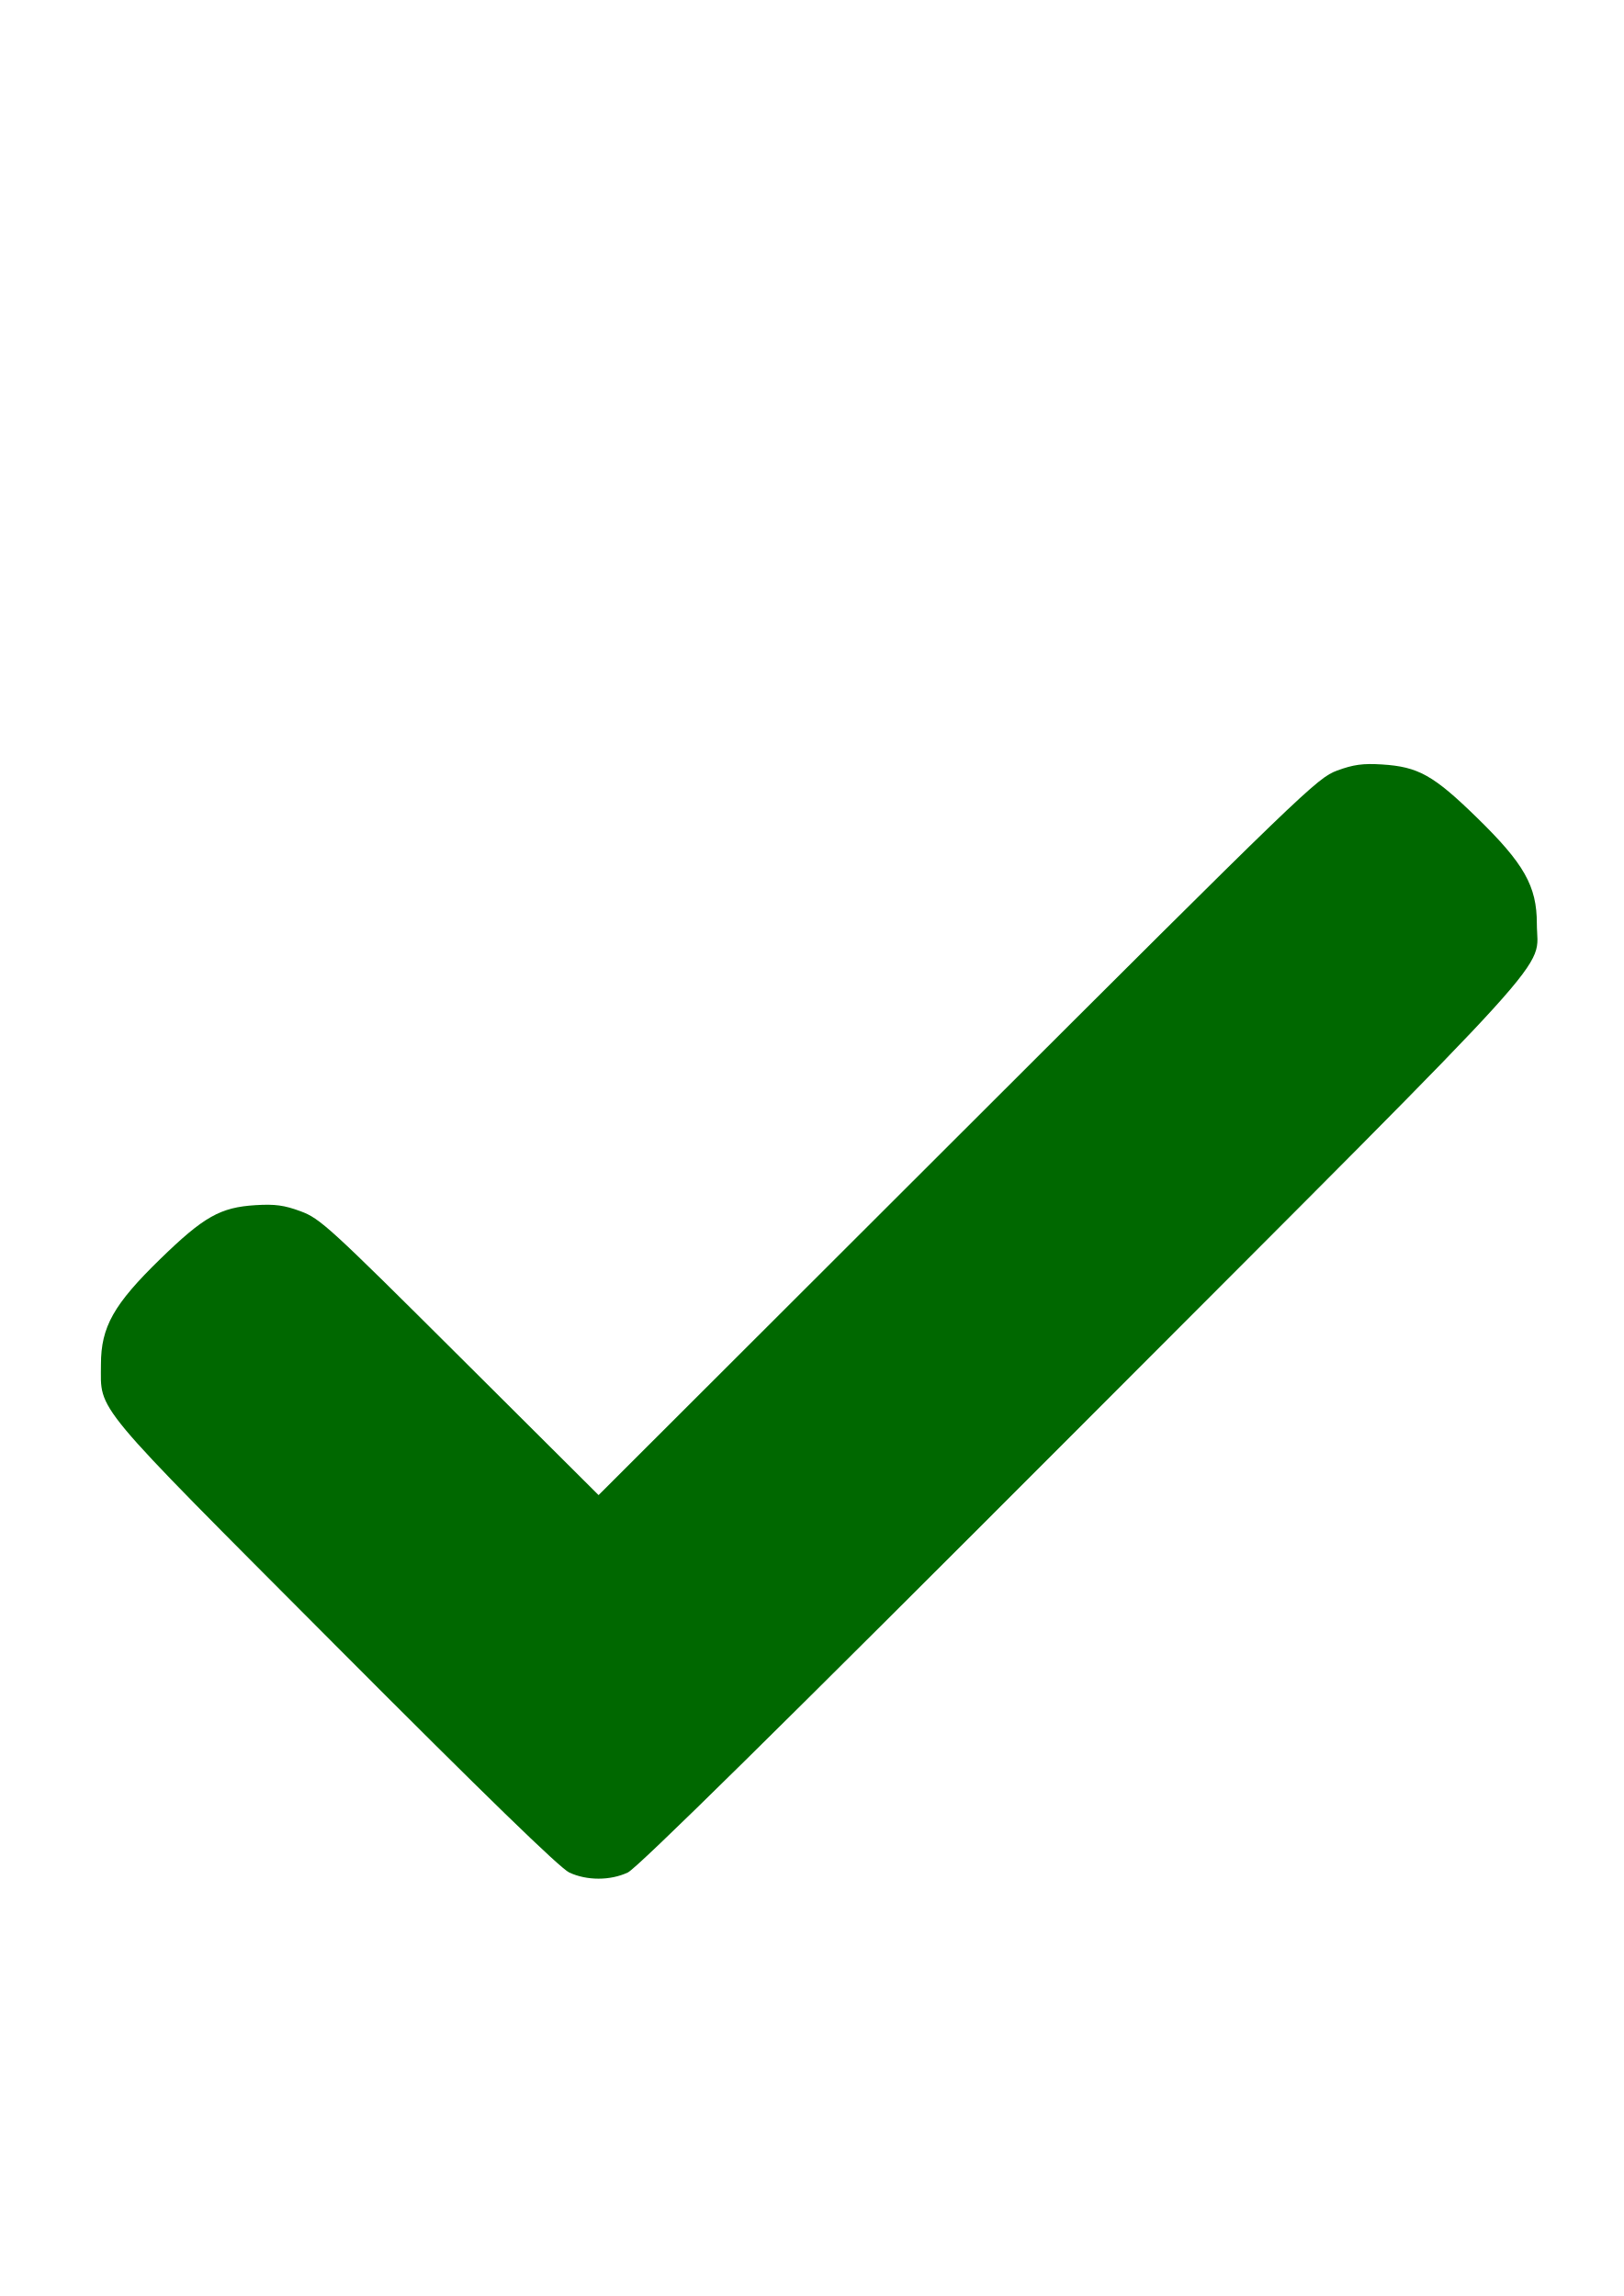
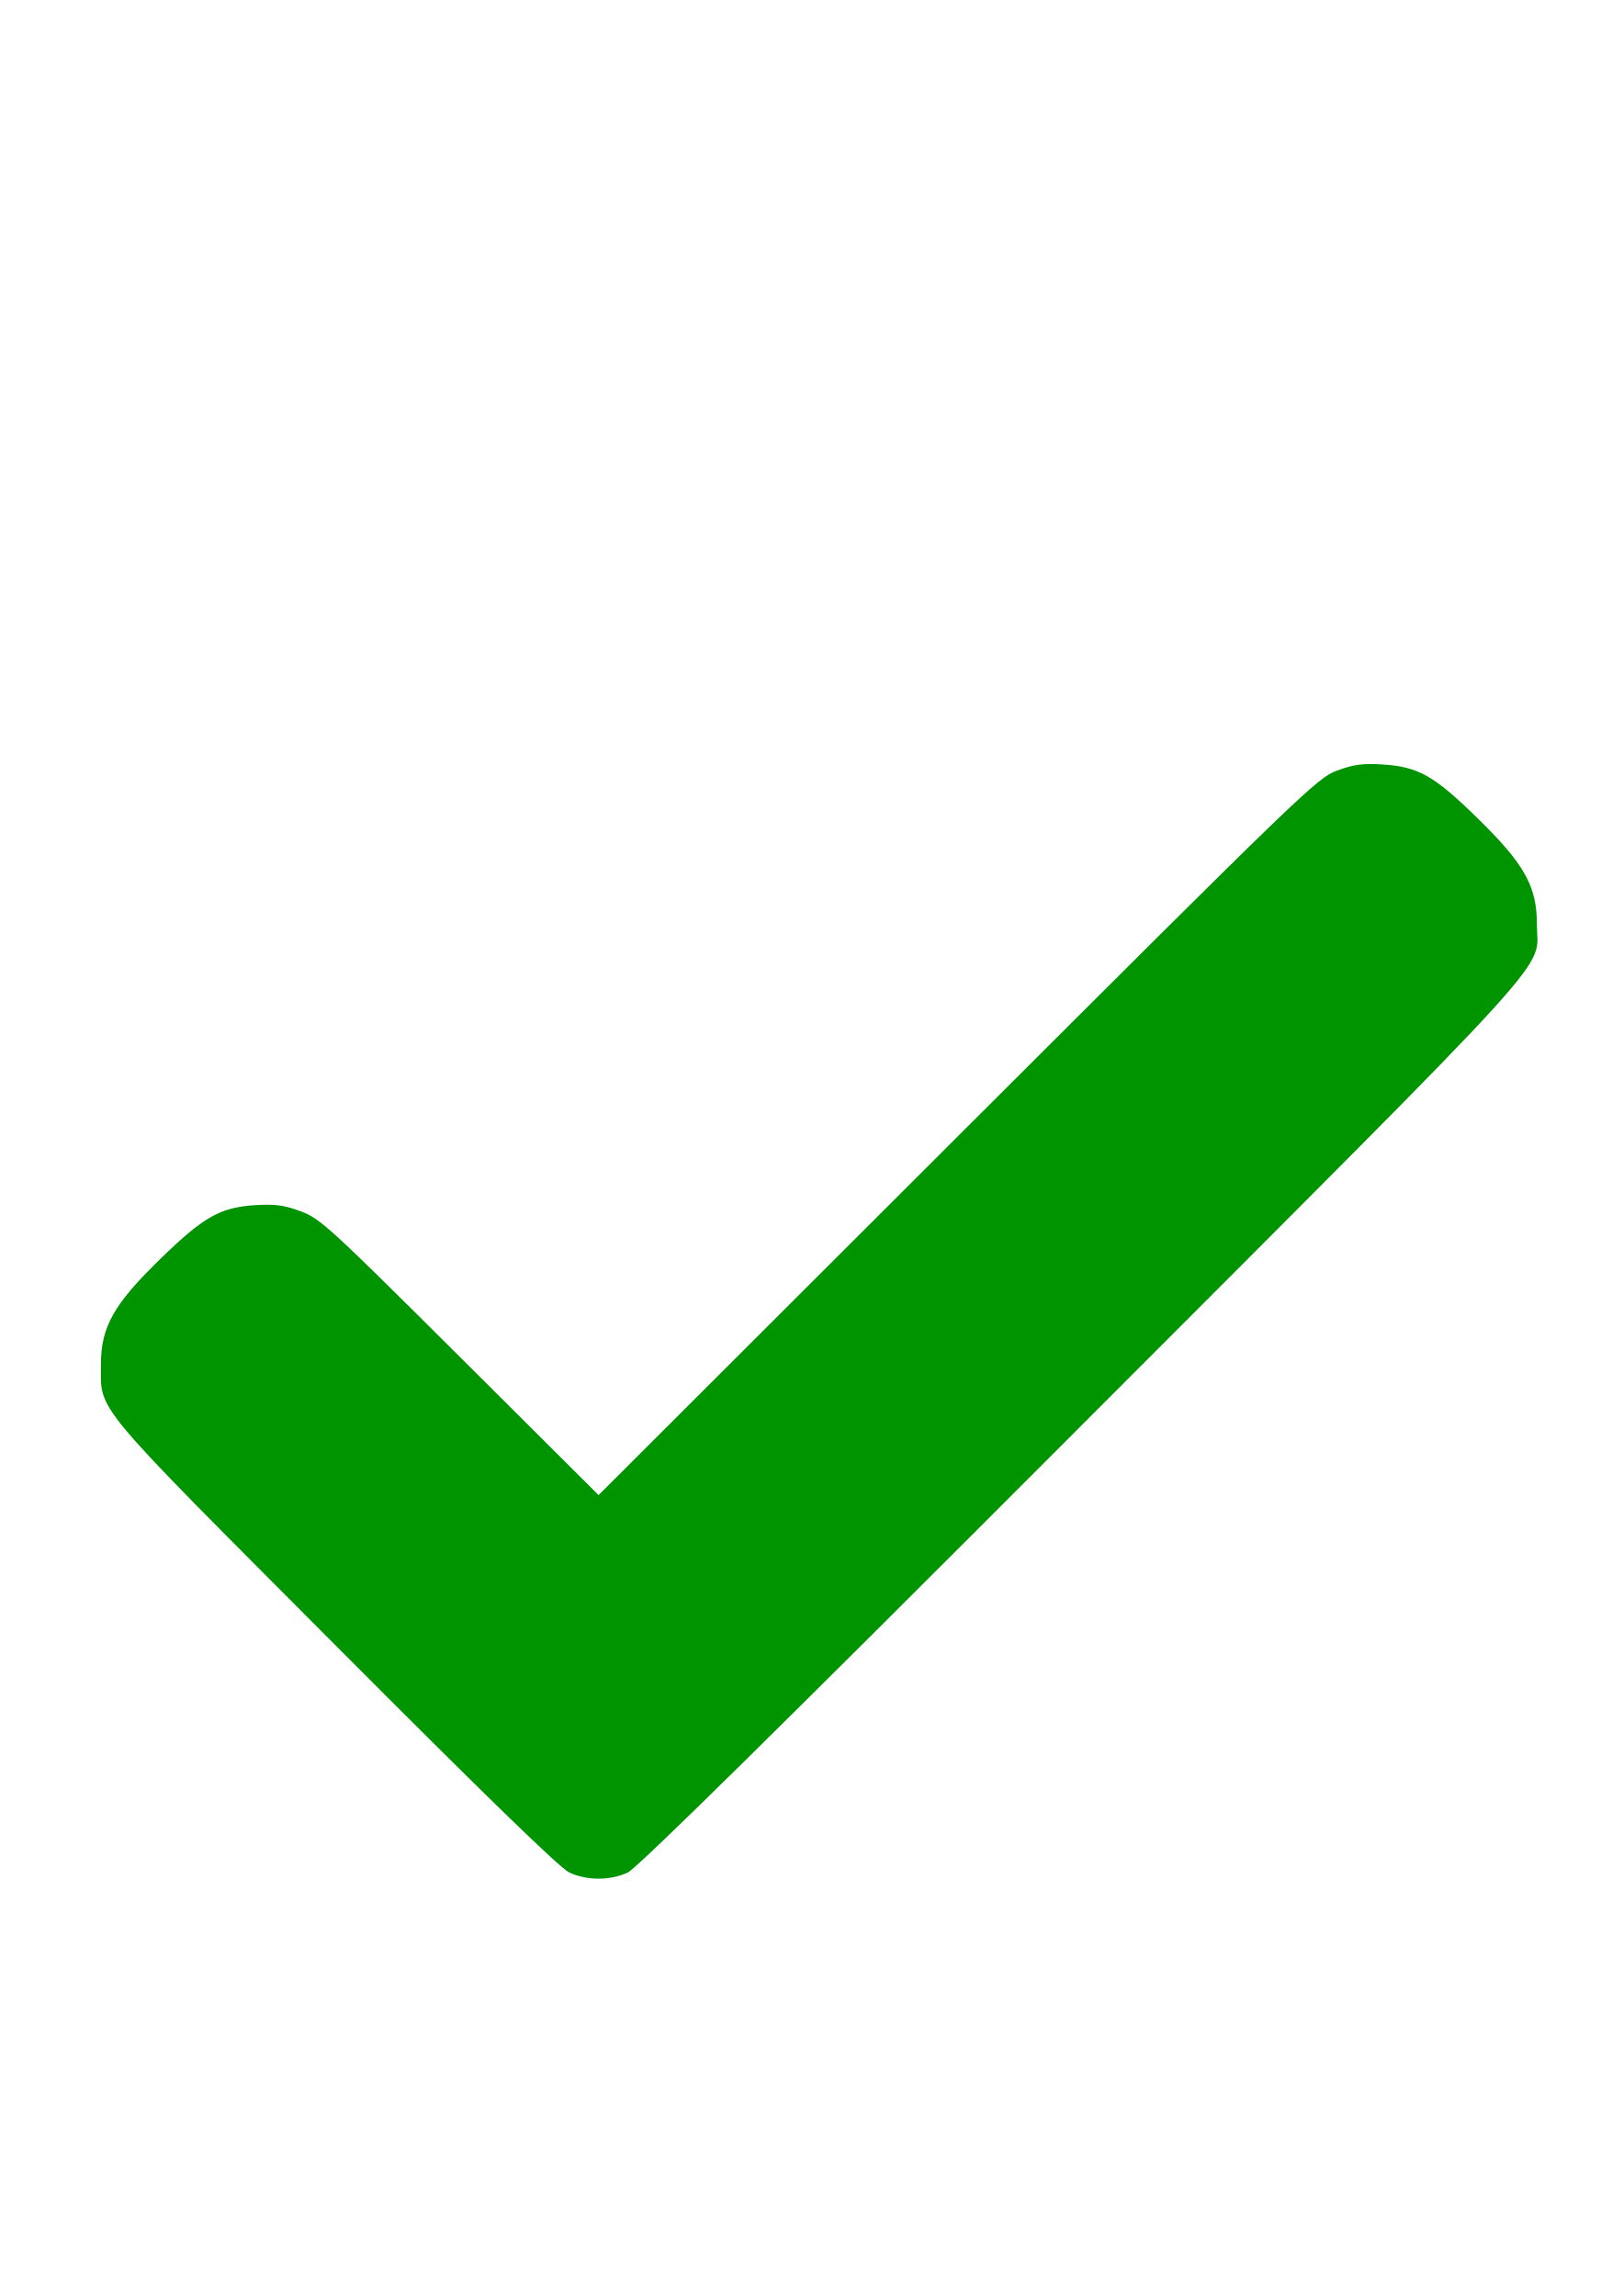
- <svg xmlns="http://www.w3.org/2000/svg" width="210mm" height="297mm" version="1.1" viewBox="0 0 210 297" xml:space="preserve">
-   <path d="m73.625 242.22c-1.213-0.568-10.898-9.983-30.342-29.495-31.774-31.885-30.226-30.029-30.226-36.24 0-4.838 1.648-7.766 7.669-13.626 5.63-5.479 7.762-6.684 12.325-6.966 2.514-0.155 3.713 8e-3 5.836 0.794 2.519 0.933 3.701 2.015 20.601 18.851l17.929 17.861 46.424-46.369c44.894-44.841 46.512-46.401 49.096-47.353 2.108-0.777 3.33-0.944 5.79-0.791 4.698 0.293 6.664 1.392 12.27 6.859 6.13 5.978 7.77 8.877 7.77 13.734 0 6.386 4.681 1.225-58.727 64.742-39.537 39.605-57.611 57.418-58.845 57.997-2.272 1.065-5.297 1.066-7.571 8.8e-4z" fill="#006800" />
+ <svg xmlns="http://www.w3.org/2000/svg" width="210mm" height="297mm" viewBox="0 0 210 297" version="1.1" id="svg1" xml:space="preserve">
+   <defs id="defs1" />
+   <g id="layer1">
+     <path style="fill:#009400;fill-opacity:1" d="m 73.625,242.218 c -1.213,-0.568 -10.898,-9.983 -30.342,-29.495 -31.774,-31.885 -30.226,-30.029 -30.226,-36.24 0,-4.838 1.648,-7.766 7.669,-13.626 5.63,-5.479 7.762,-6.684 12.325,-6.966 2.515,-0.155 3.713,0.008 5.836,0.794 2.519,0.933 3.701,2.015 20.601,18.851 l 17.929,17.861 46.424,-46.369 c 44.894,-44.841 46.512,-46.401 49.096,-47.353 2.109,-0.777 3.33,-0.944 5.79,-0.791 4.698,0.293 6.664,1.392 12.271,6.859 6.13,5.978 7.77,8.877 7.77,13.734 0,6.386 4.681,1.225 -58.727,64.742 -39.537,39.605 -57.611,57.418 -58.845,57.997 -2.272,1.066 -5.297,1.066 -7.571,8.8e-4 z" id="path1" />
+   </g>
</svg>
